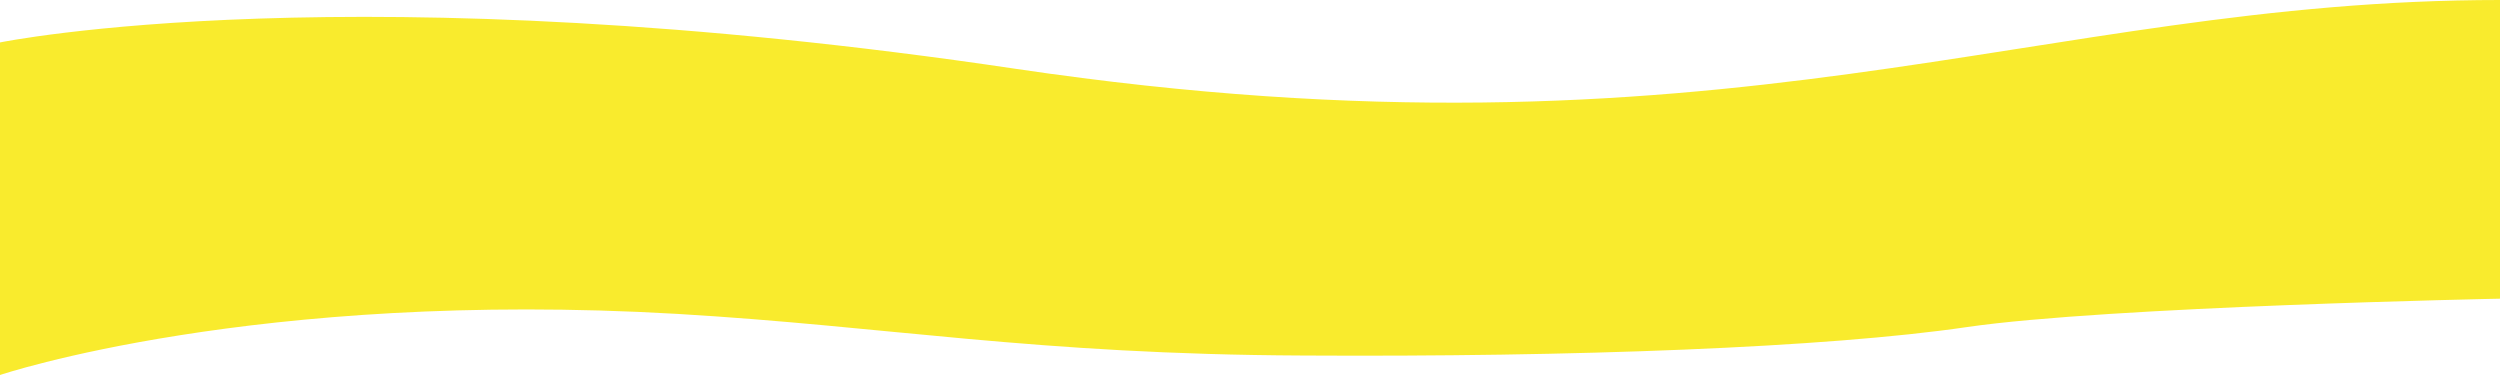
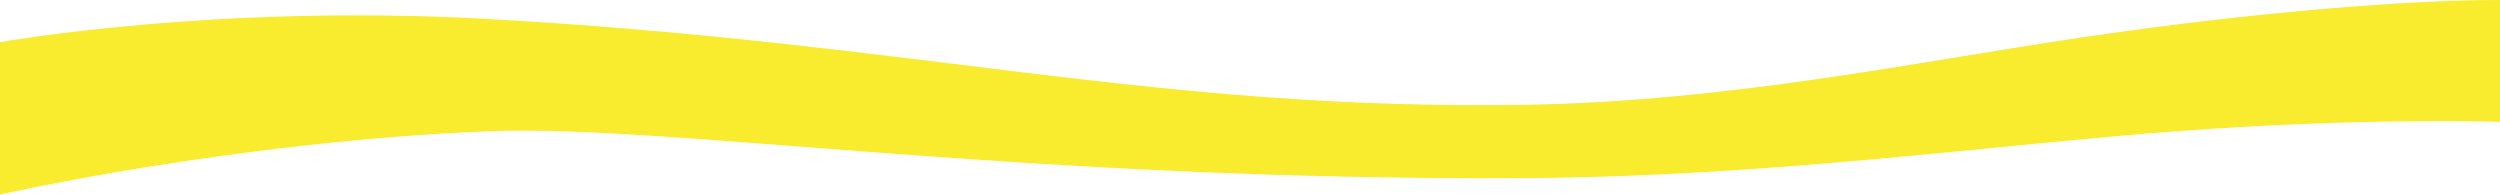
- <svg xmlns="http://www.w3.org/2000/svg" xml:space="preserve" preserveAspectRatio="none" viewBox="0 0 640 96" height="96" width="640" y="0px" x="0px" id="Layer_1" version="1.1">
-   <defs id="defs7" />
-   <path id="path3" d="m 0,10.866 c 0,0 90.141,-18.542 260.207,6.779 C 441.89,44.561 520.814,0 640,0 l 0,76.461 c 0,0 -100.457,1.994 -136.513,7.277 -36.056,5.283 -100.657,7.676 -169.765,7.277 C 264.613,90.717 227.355,83.539 173.271,80.349 65.102,74.069 0,96 0,96 L 0,10.866 Z" style="fill:#f9eb2d" />
+ <svg xmlns="http://www.w3.org/2000/svg" version="1.1" id="Layer_1" x="0px" y="0px" width="1067px" height="83px" viewBox="228 355 1067 83" style="enable-background:new 228 355 1067 83;" xml:space="preserve">
+   <style type="text/css">
+     .st0{fill:none;enable-background:new    ;}
+     .st1{fill:#F9EB2D;}
+ </style>
+   <path class="st0" d="z" />
+   <path id="path3" class="st1" d="M228,373c0,0,90.7-16.3,206.2-10c184.2,10,286.3,39.4,445.8,36.7c86.2-1.5,165.9-18.3,236.2-28.7     c75.9-11.2,140.6-16,178.8-16v52c0,0-57.9-2-138.1,4c-77,5.7-174.2,19.4-277.3,20c-214.3,1.3-367.3-23-442.7-20     C328.2,415.3,228,438,228,438V373z" />
</svg>
